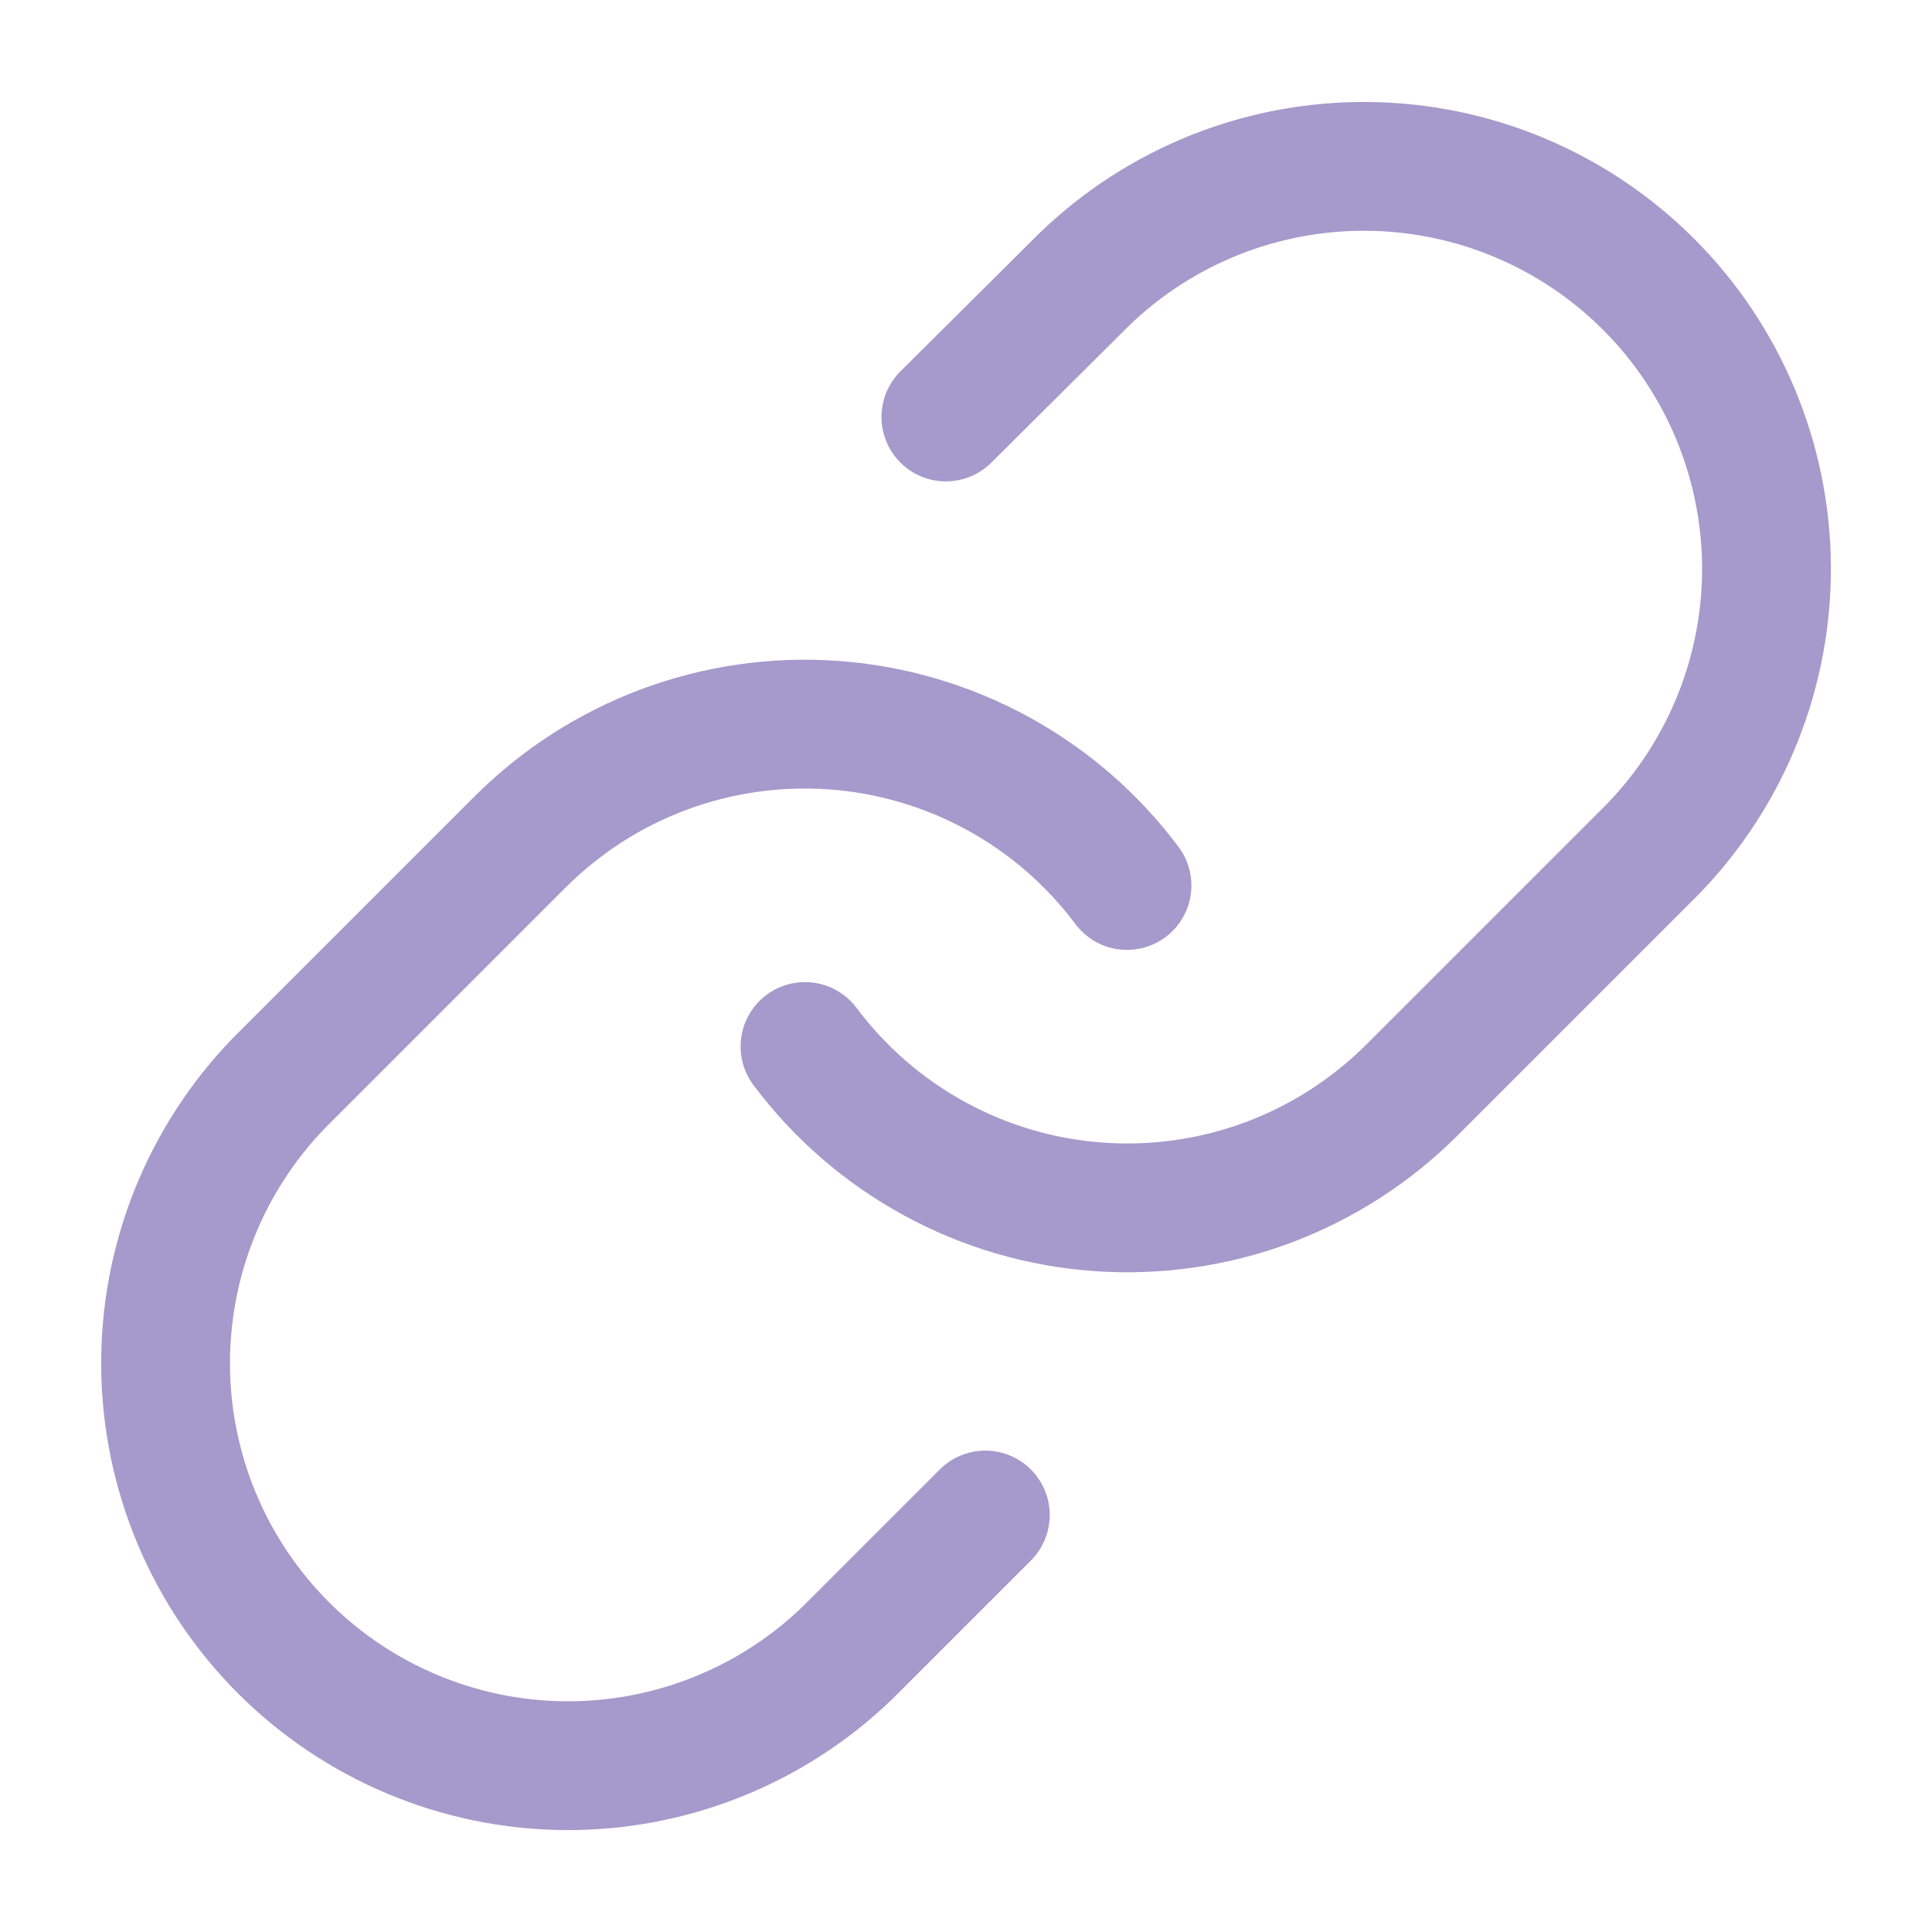
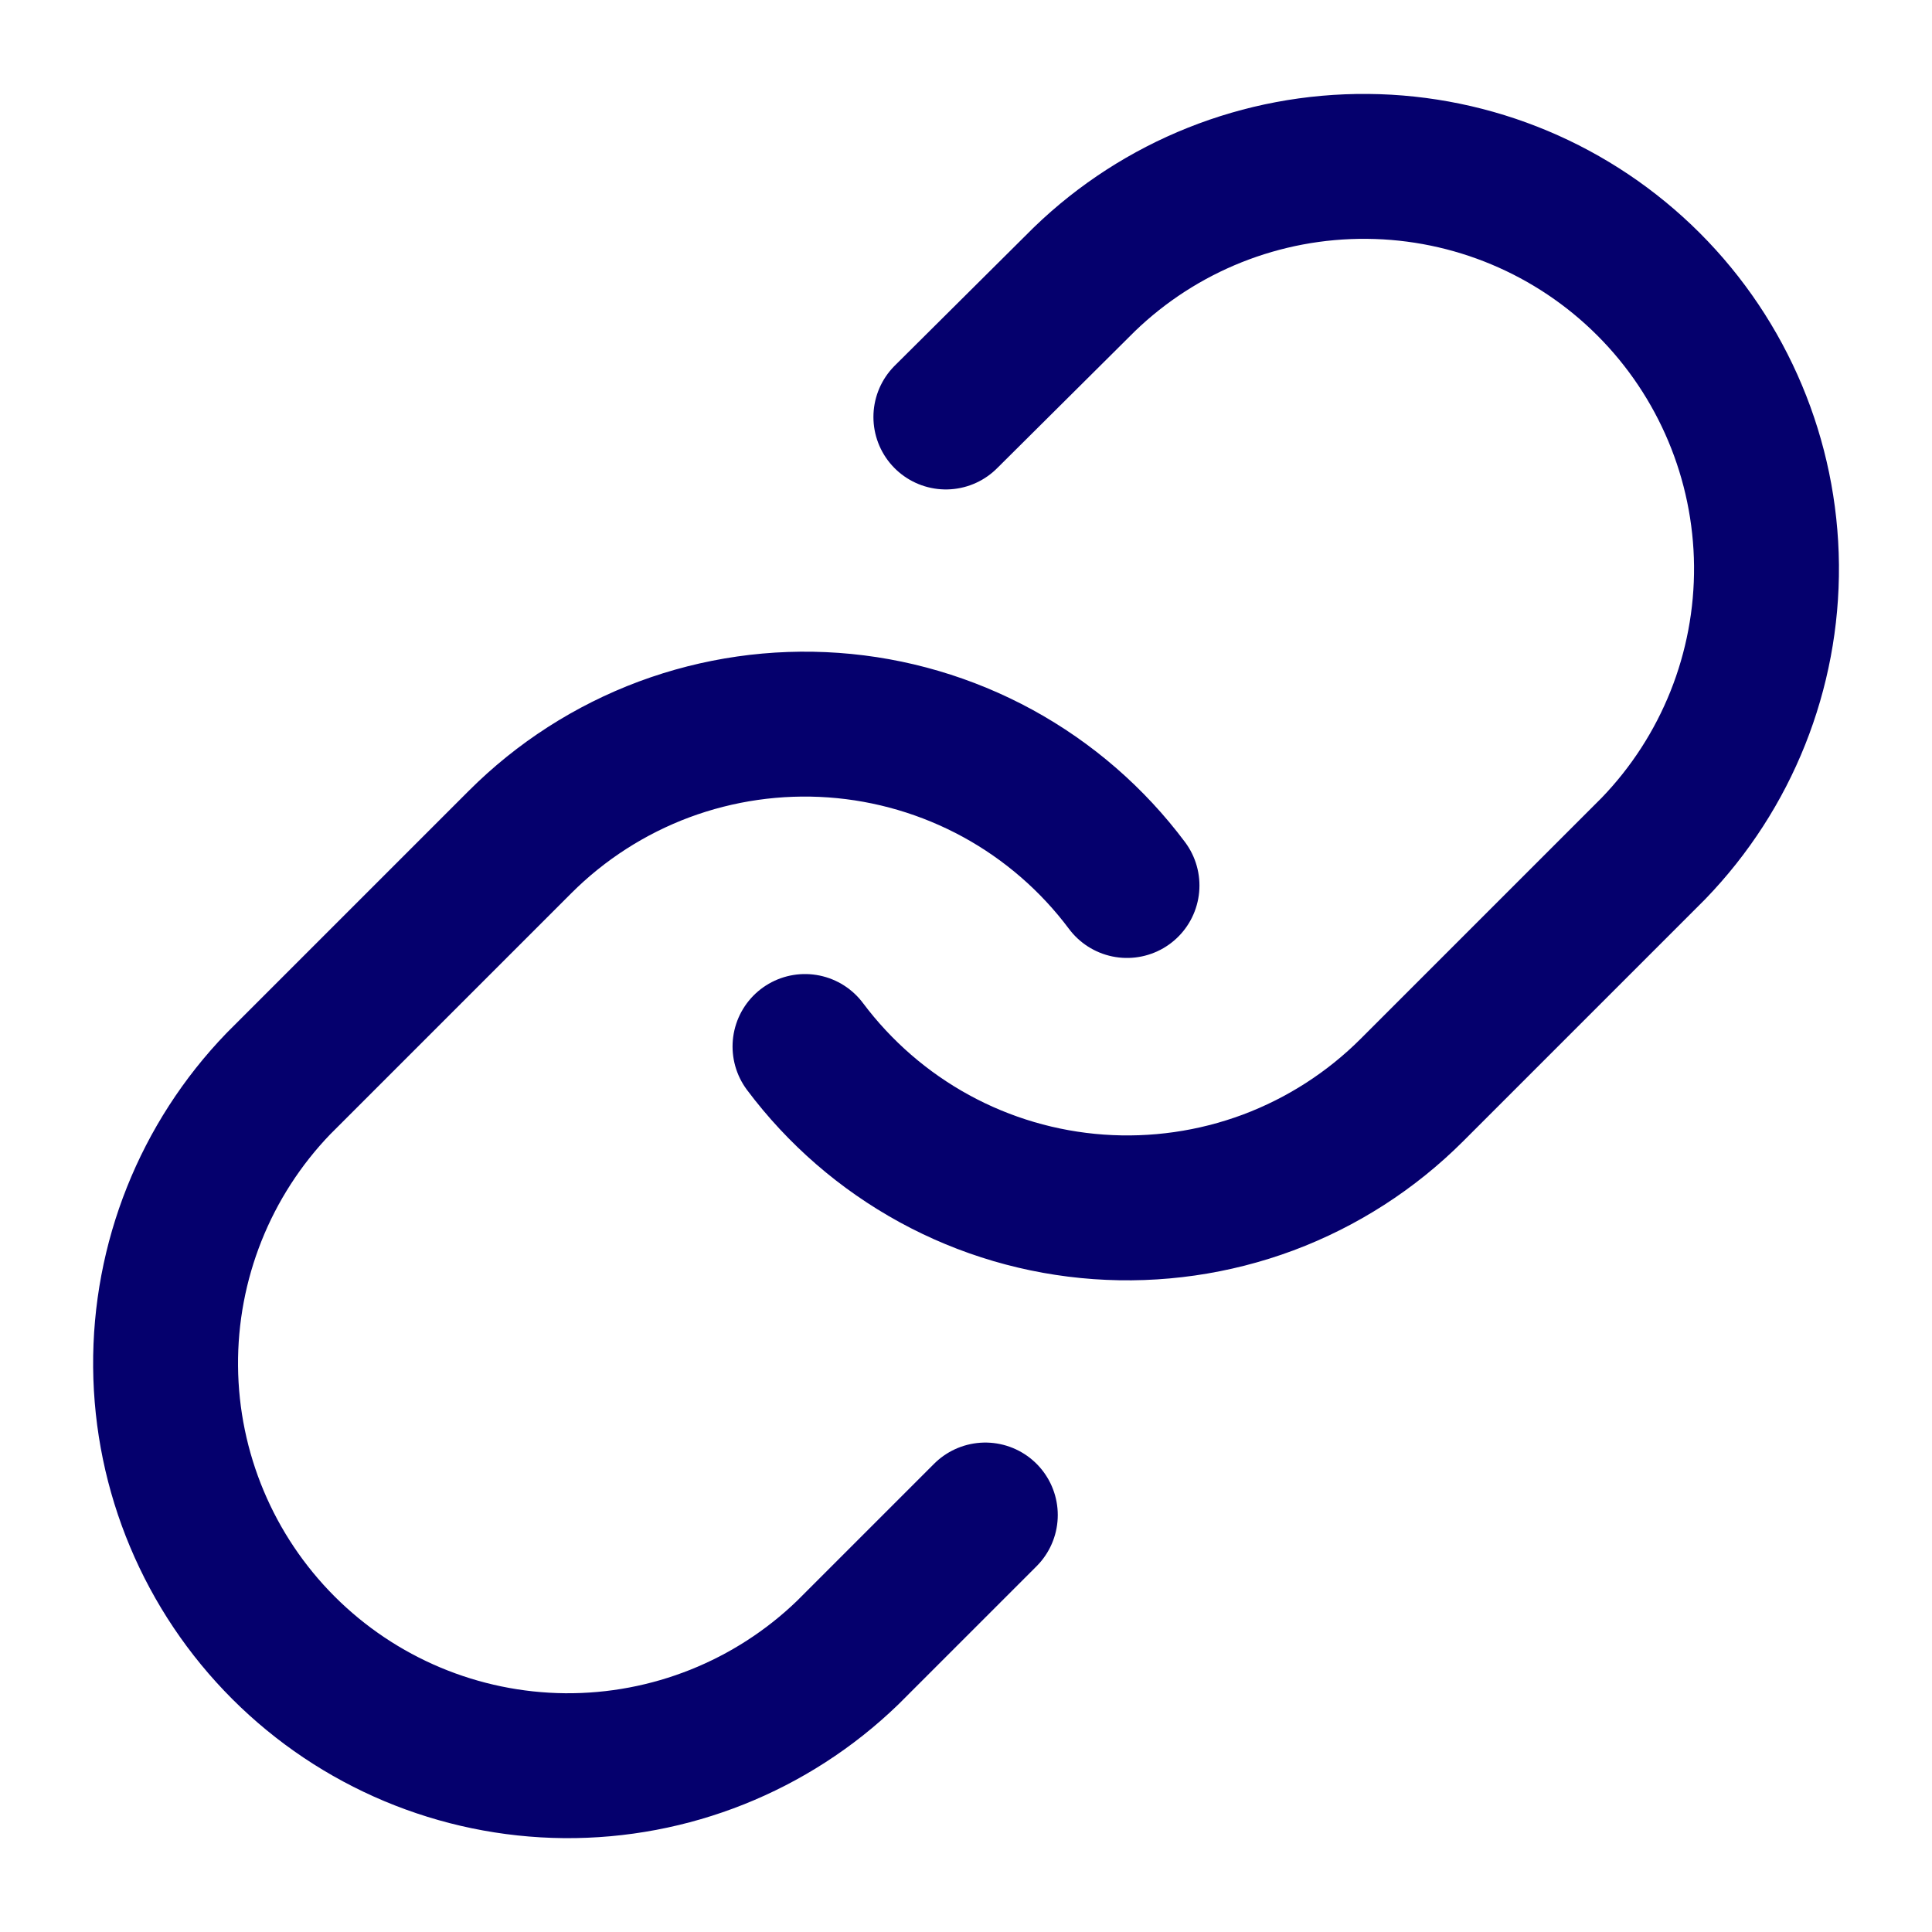
<svg xmlns="http://www.w3.org/2000/svg" width="24" height="24" viewBox="0 0 24 24" fill="none">
-   <path d="M10 13C10.43 13.574 10.978 14.049 11.607 14.393C12.236 14.737 12.932 14.941 13.647 14.992C14.362 15.043 15.08 14.94 15.752 14.69C16.423 14.439 17.033 14.047 17.54 13.54L20.54 10.54C21.451 9.597 21.955 8.334 21.944 7.023C21.932 5.712 21.406 4.458 20.479 3.531C19.552 2.604 18.298 2.078 16.987 2.067C15.676 2.055 14.413 2.559 13.47 3.47L11.75 5.18M14 11C13.571 10.426 13.023 9.951 12.394 9.607C11.765 9.264 11.069 9.059 10.354 9.008C9.639 8.957 8.921 9.06 8.249 9.31C7.577 9.561 6.967 9.953 6.46 10.46L3.46 13.46C2.55 14.403 2.046 15.666 2.057 16.977C2.068 18.288 2.594 19.542 3.521 20.469C4.448 21.396 5.702 21.922 7.013 21.934C8.324 21.945 9.587 21.441 10.53 20.53L12.24 18.82" stroke-width="1.6" stroke-linecap="round" stroke="#A59ACB" />
+   <path d="M10 13C10.43 13.574 10.978 14.049 11.607 14.393C12.236 14.737 12.932 14.941 13.647 14.992C14.362 15.043 15.08 14.94 15.752 14.69C16.423 14.439 17.033 14.047 17.54 13.54L20.54 10.54C21.451 9.597 21.955 8.334 21.944 7.023C21.932 5.712 21.406 4.458 20.479 3.531C19.552 2.604 18.298 2.078 16.987 2.067C15.676 2.055 14.413 2.559 13.47 3.47L11.75 5.18M14 11C13.571 10.426 13.023 9.951 12.394 9.607C11.765 9.264 11.069 9.059 10.354 9.008C9.639 8.957 8.921 9.06 8.249 9.31C7.577 9.561 6.967 9.953 6.46 10.46L3.46 13.46C2.55 14.403 2.046 15.666 2.057 16.977C2.068 18.288 2.594 19.542 3.521 20.469C4.448 21.396 5.702 21.922 7.013 21.934C8.324 21.945 9.587 21.441 10.53 20.53L12.24 18.82" stroke-width="1.8" stroke-linecap="round" stroke-linejoin="round" stroke="#05006D" />
</svg>
